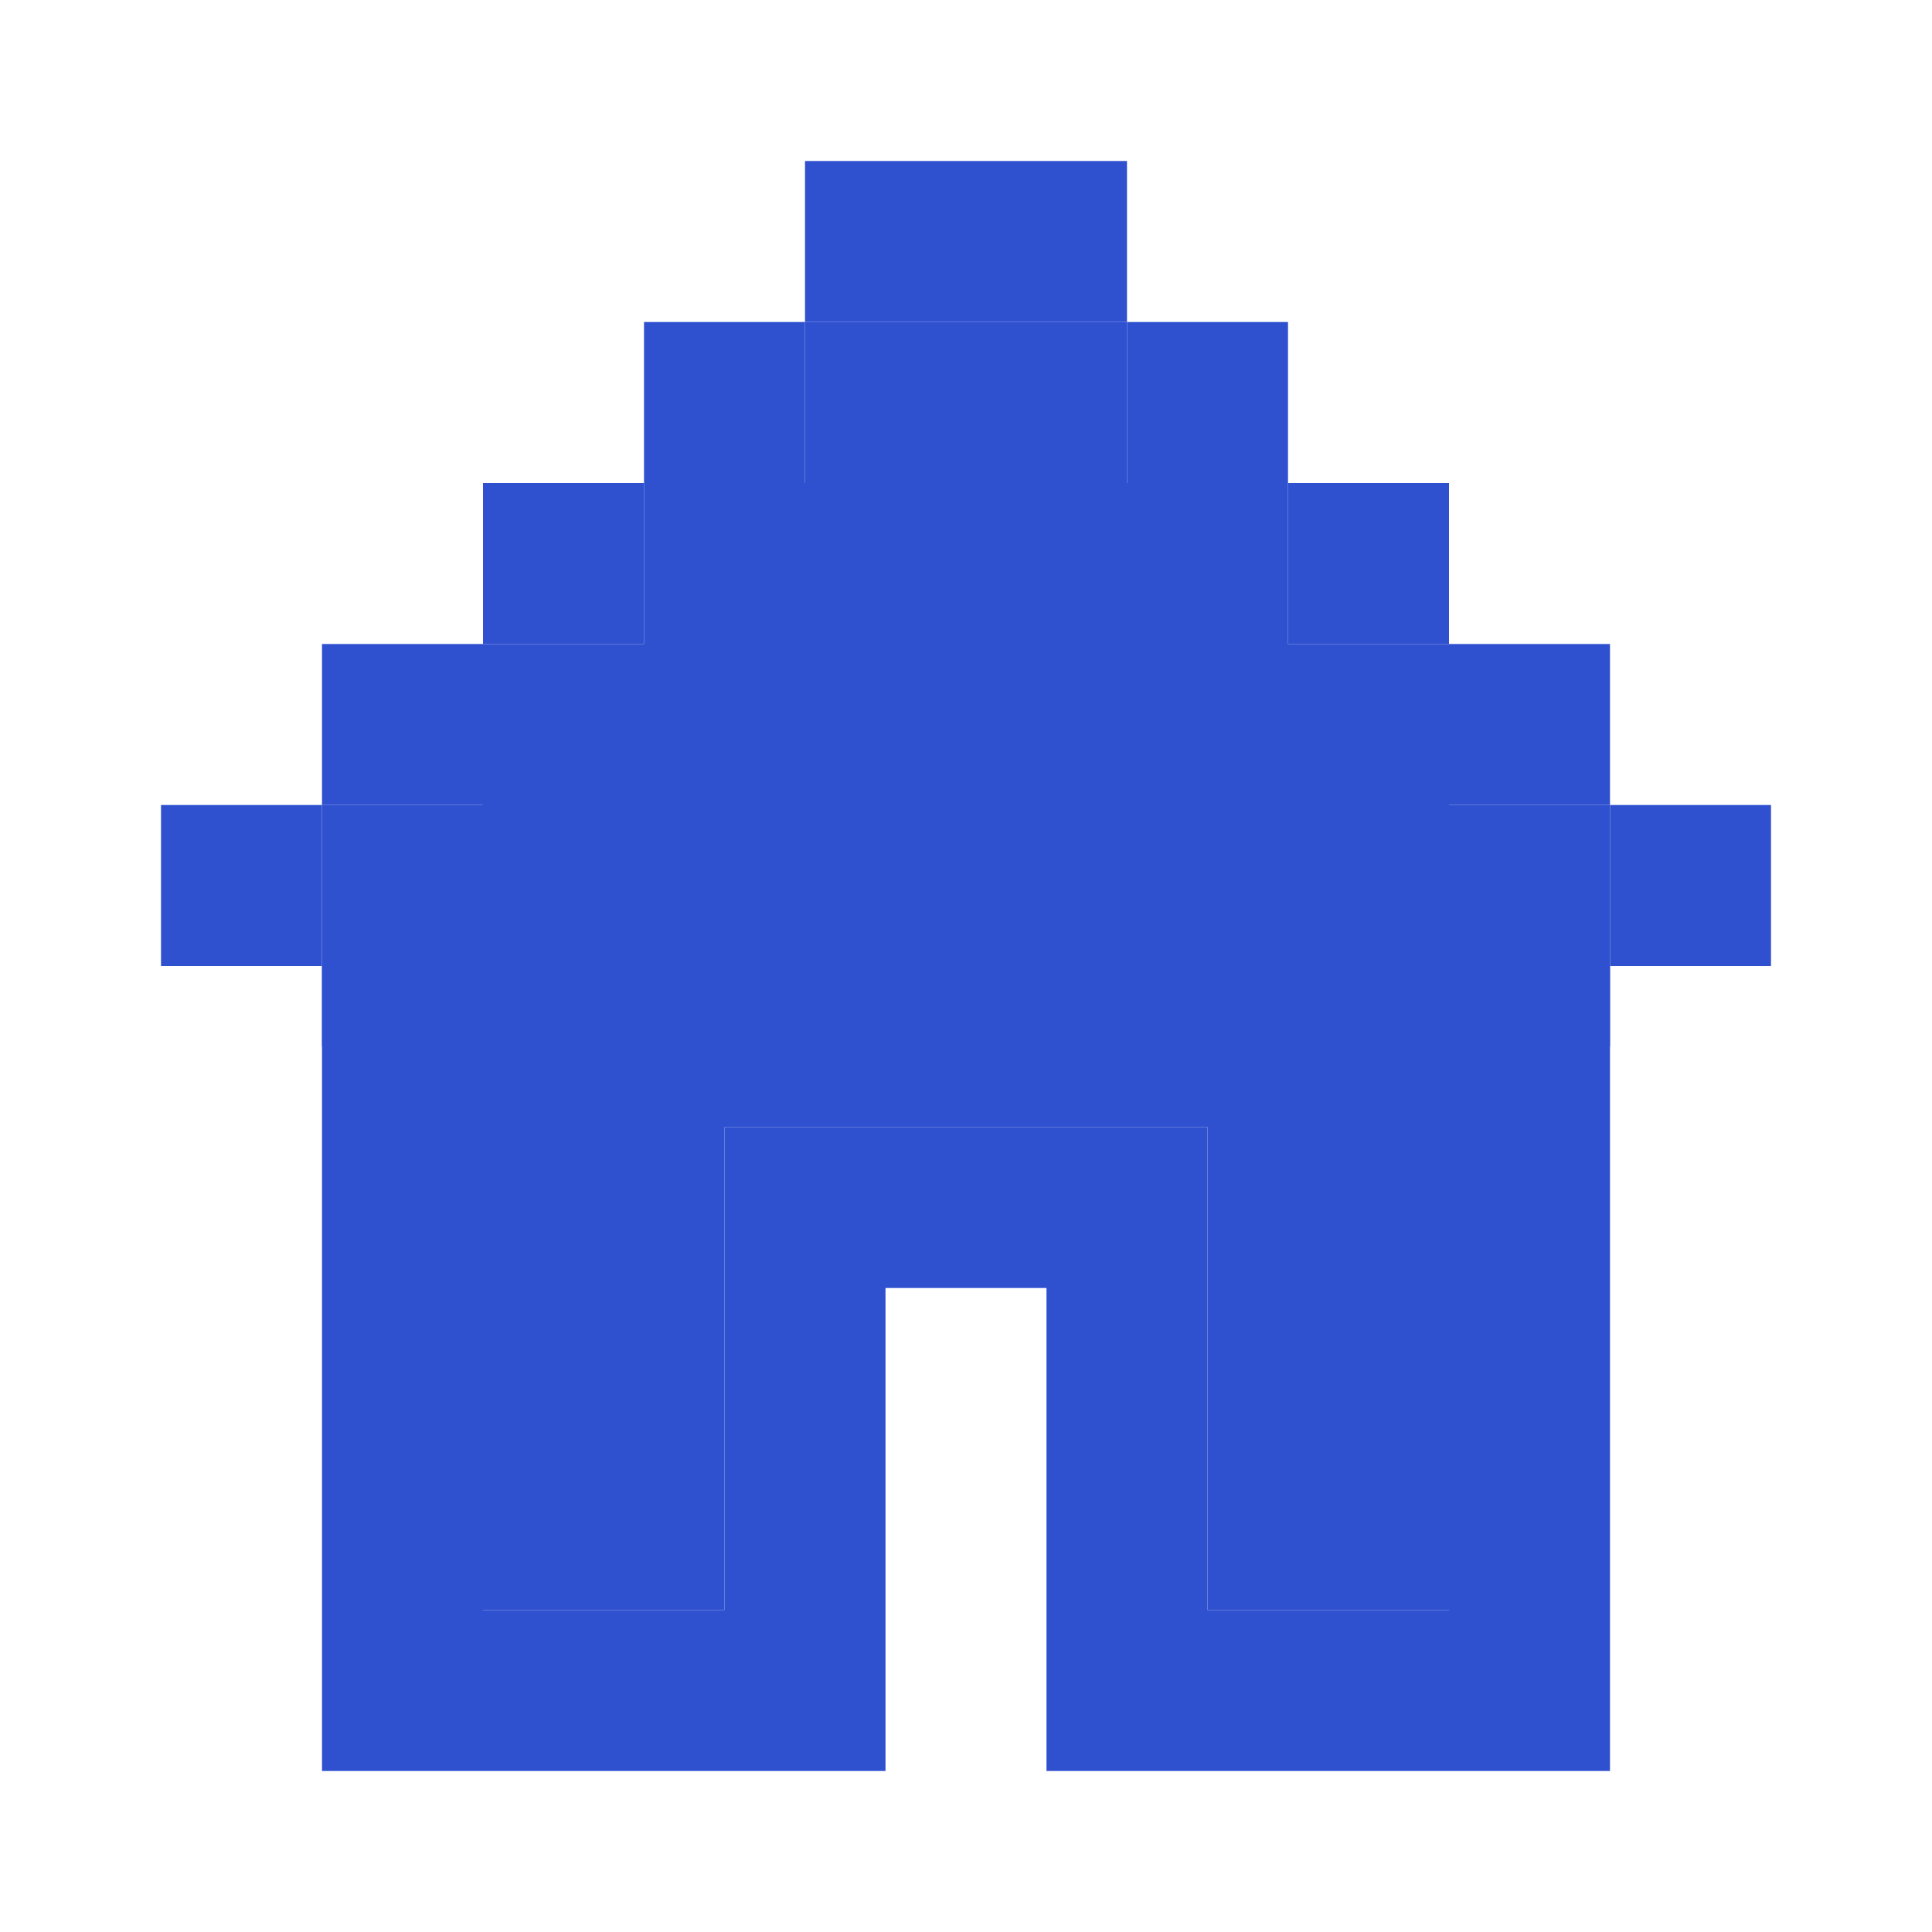
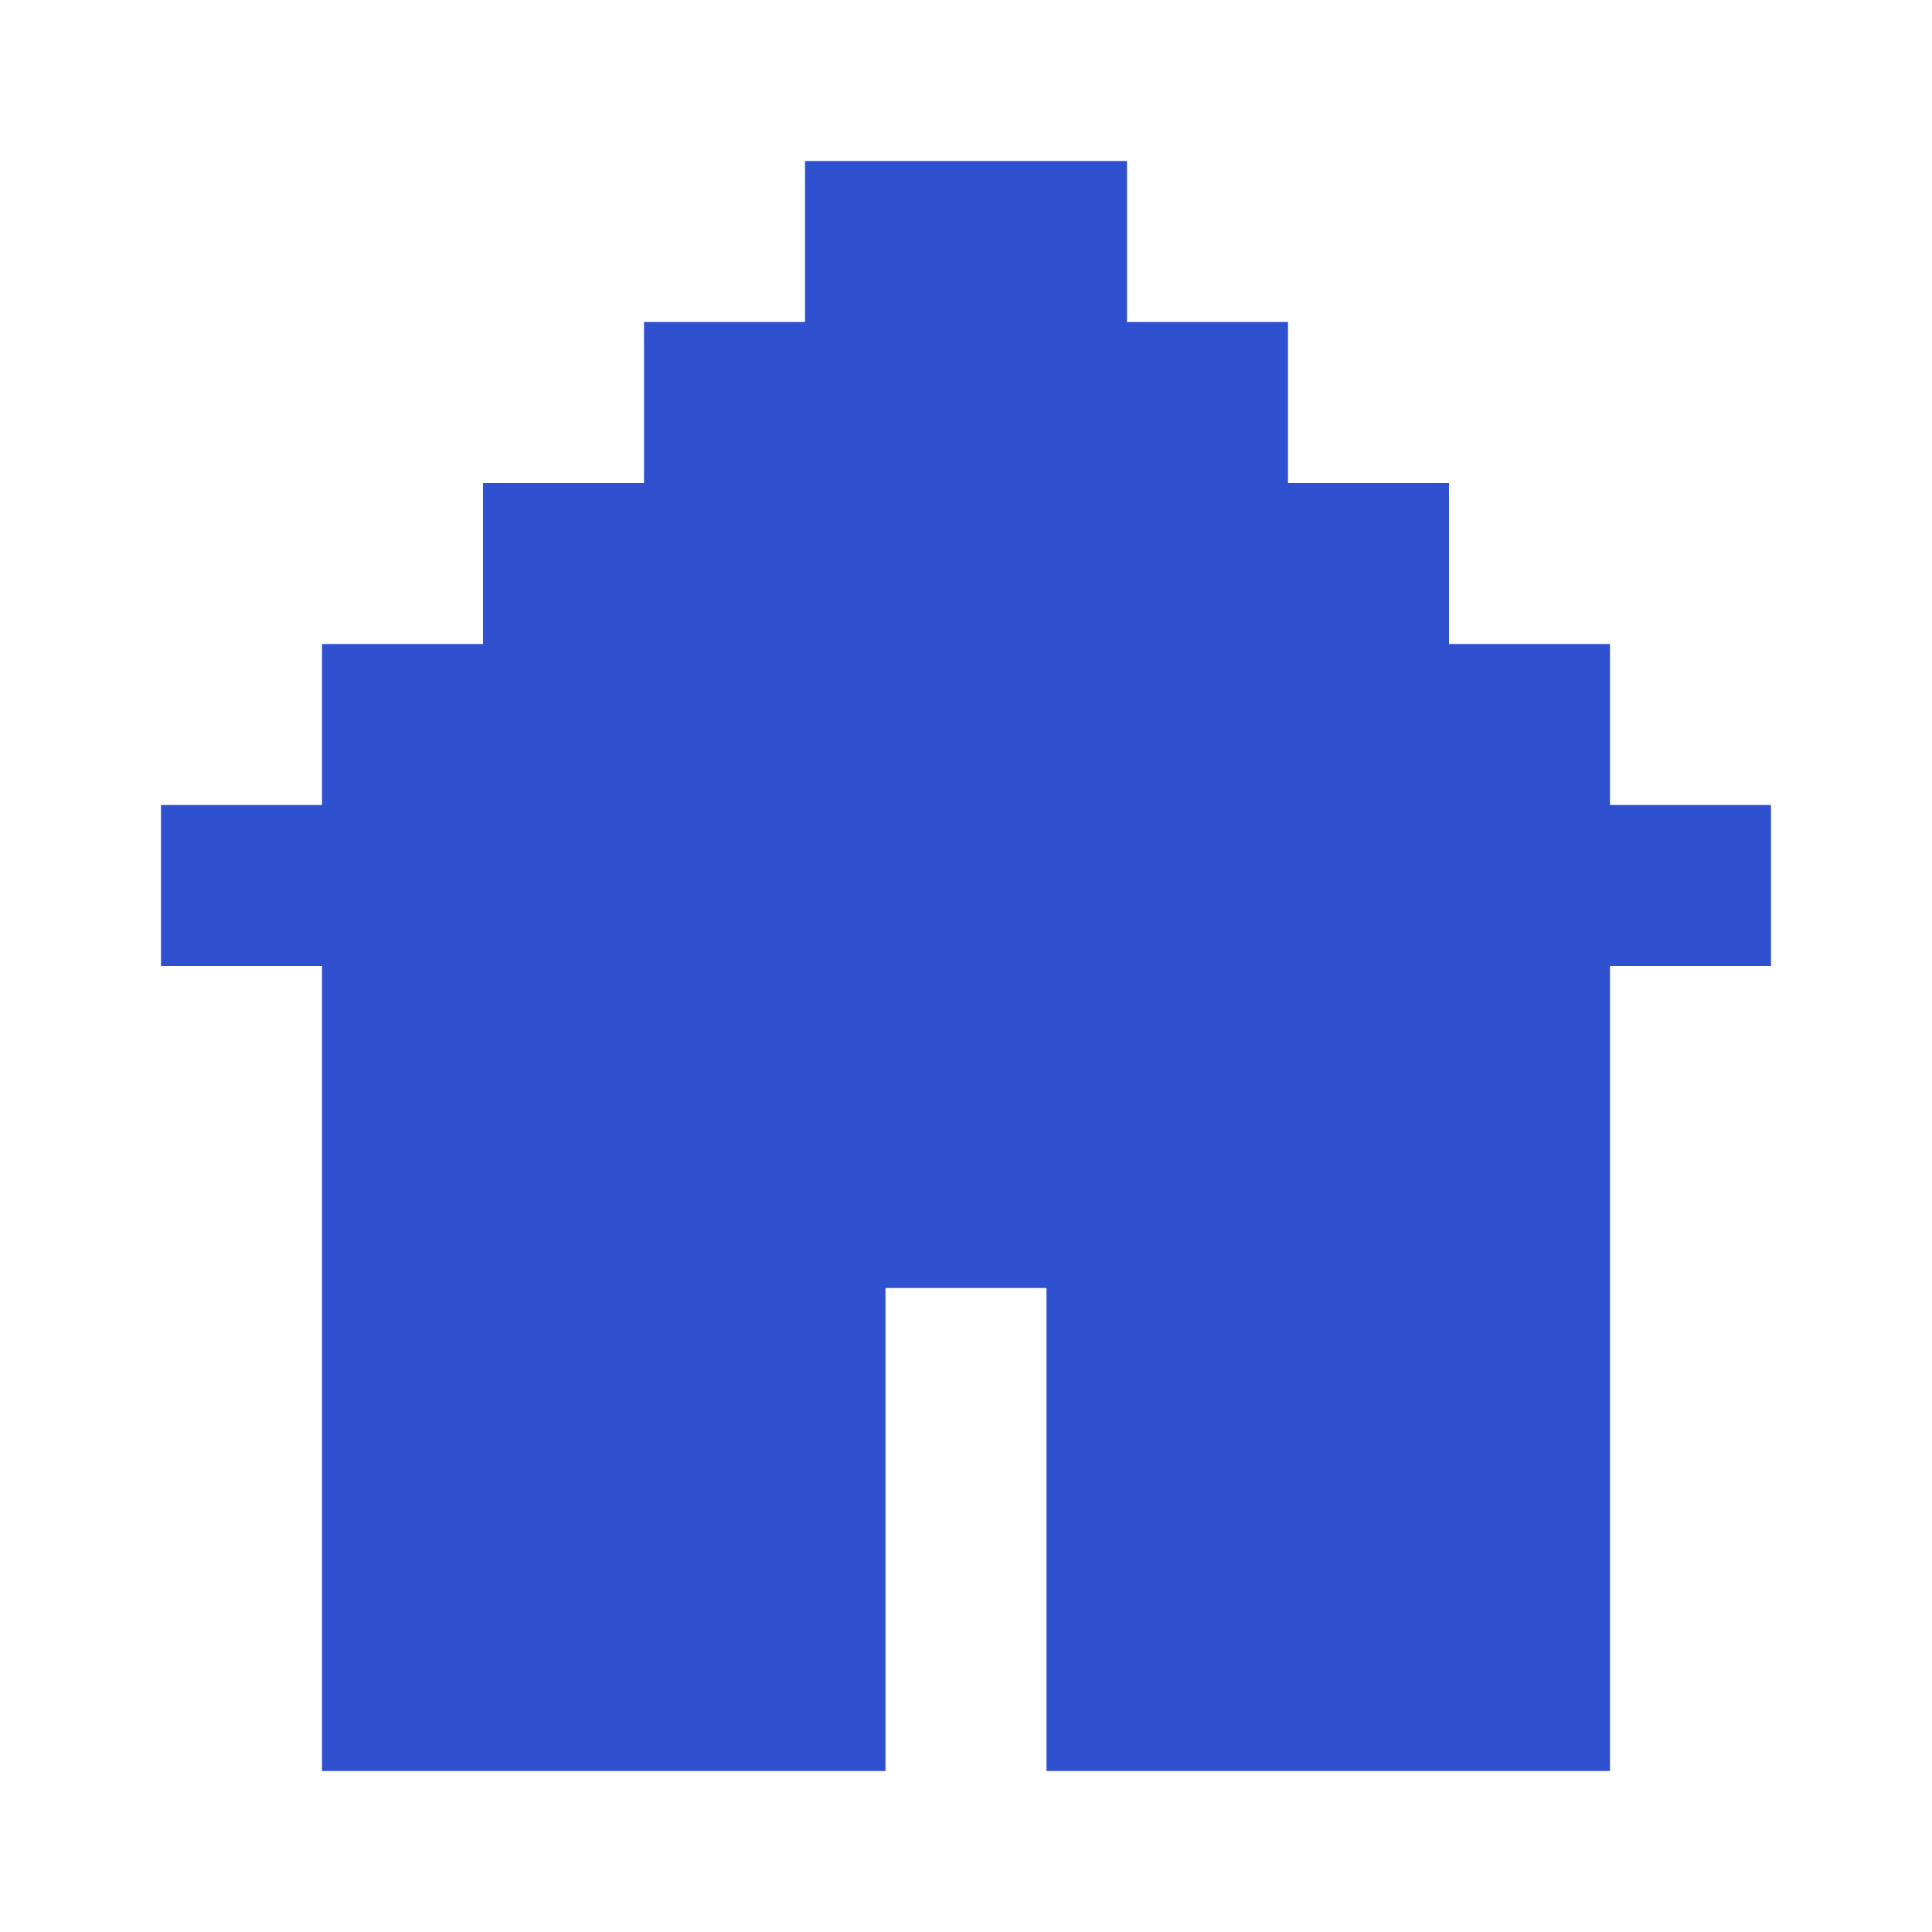
<svg xmlns="http://www.w3.org/2000/svg" width="24" height="24" viewBox="0 0 24 24" fill="none">
-   <path fill-rule="evenodd" clip-rule="evenodd" d="M14 2H10V4H8V6H6V8H4V10H2V12H4V22H11V16H13V22H20V12H22V10H20V8H18V6H16V4H14V2ZM14 4V6H16V8H18V10H20V12H18V20H15V14H9V20H6V12H4V10H6V8H8V6H10V4H14Z" fill="#2F51CF" />
-   <path d="M6 8H9V20H6V8Z" fill="#2F51CF" />
-   <path d="M15 8H18V20H15V8Z" fill="#2F51CF" />
-   <path d="M8 6H16V14H8V6Z" fill="#2F51CF" />
-   <path d="M4 10H7V13H4V10Z" fill="#2F51CF" />
-   <path d="M10 4H14V7H10V4Z" fill="#2F51CF" />
-   <path d="M16 10H20V13H16V10Z" fill="#2F51CF" />
+   <path d="M2 10H4V8H6V6H8V4H10V2H14V4H16V6H18V8H20V10H22V12H20V22H13V16H11V22H4V12H2V10Z" fill="#2F51CF" />
</svg>
